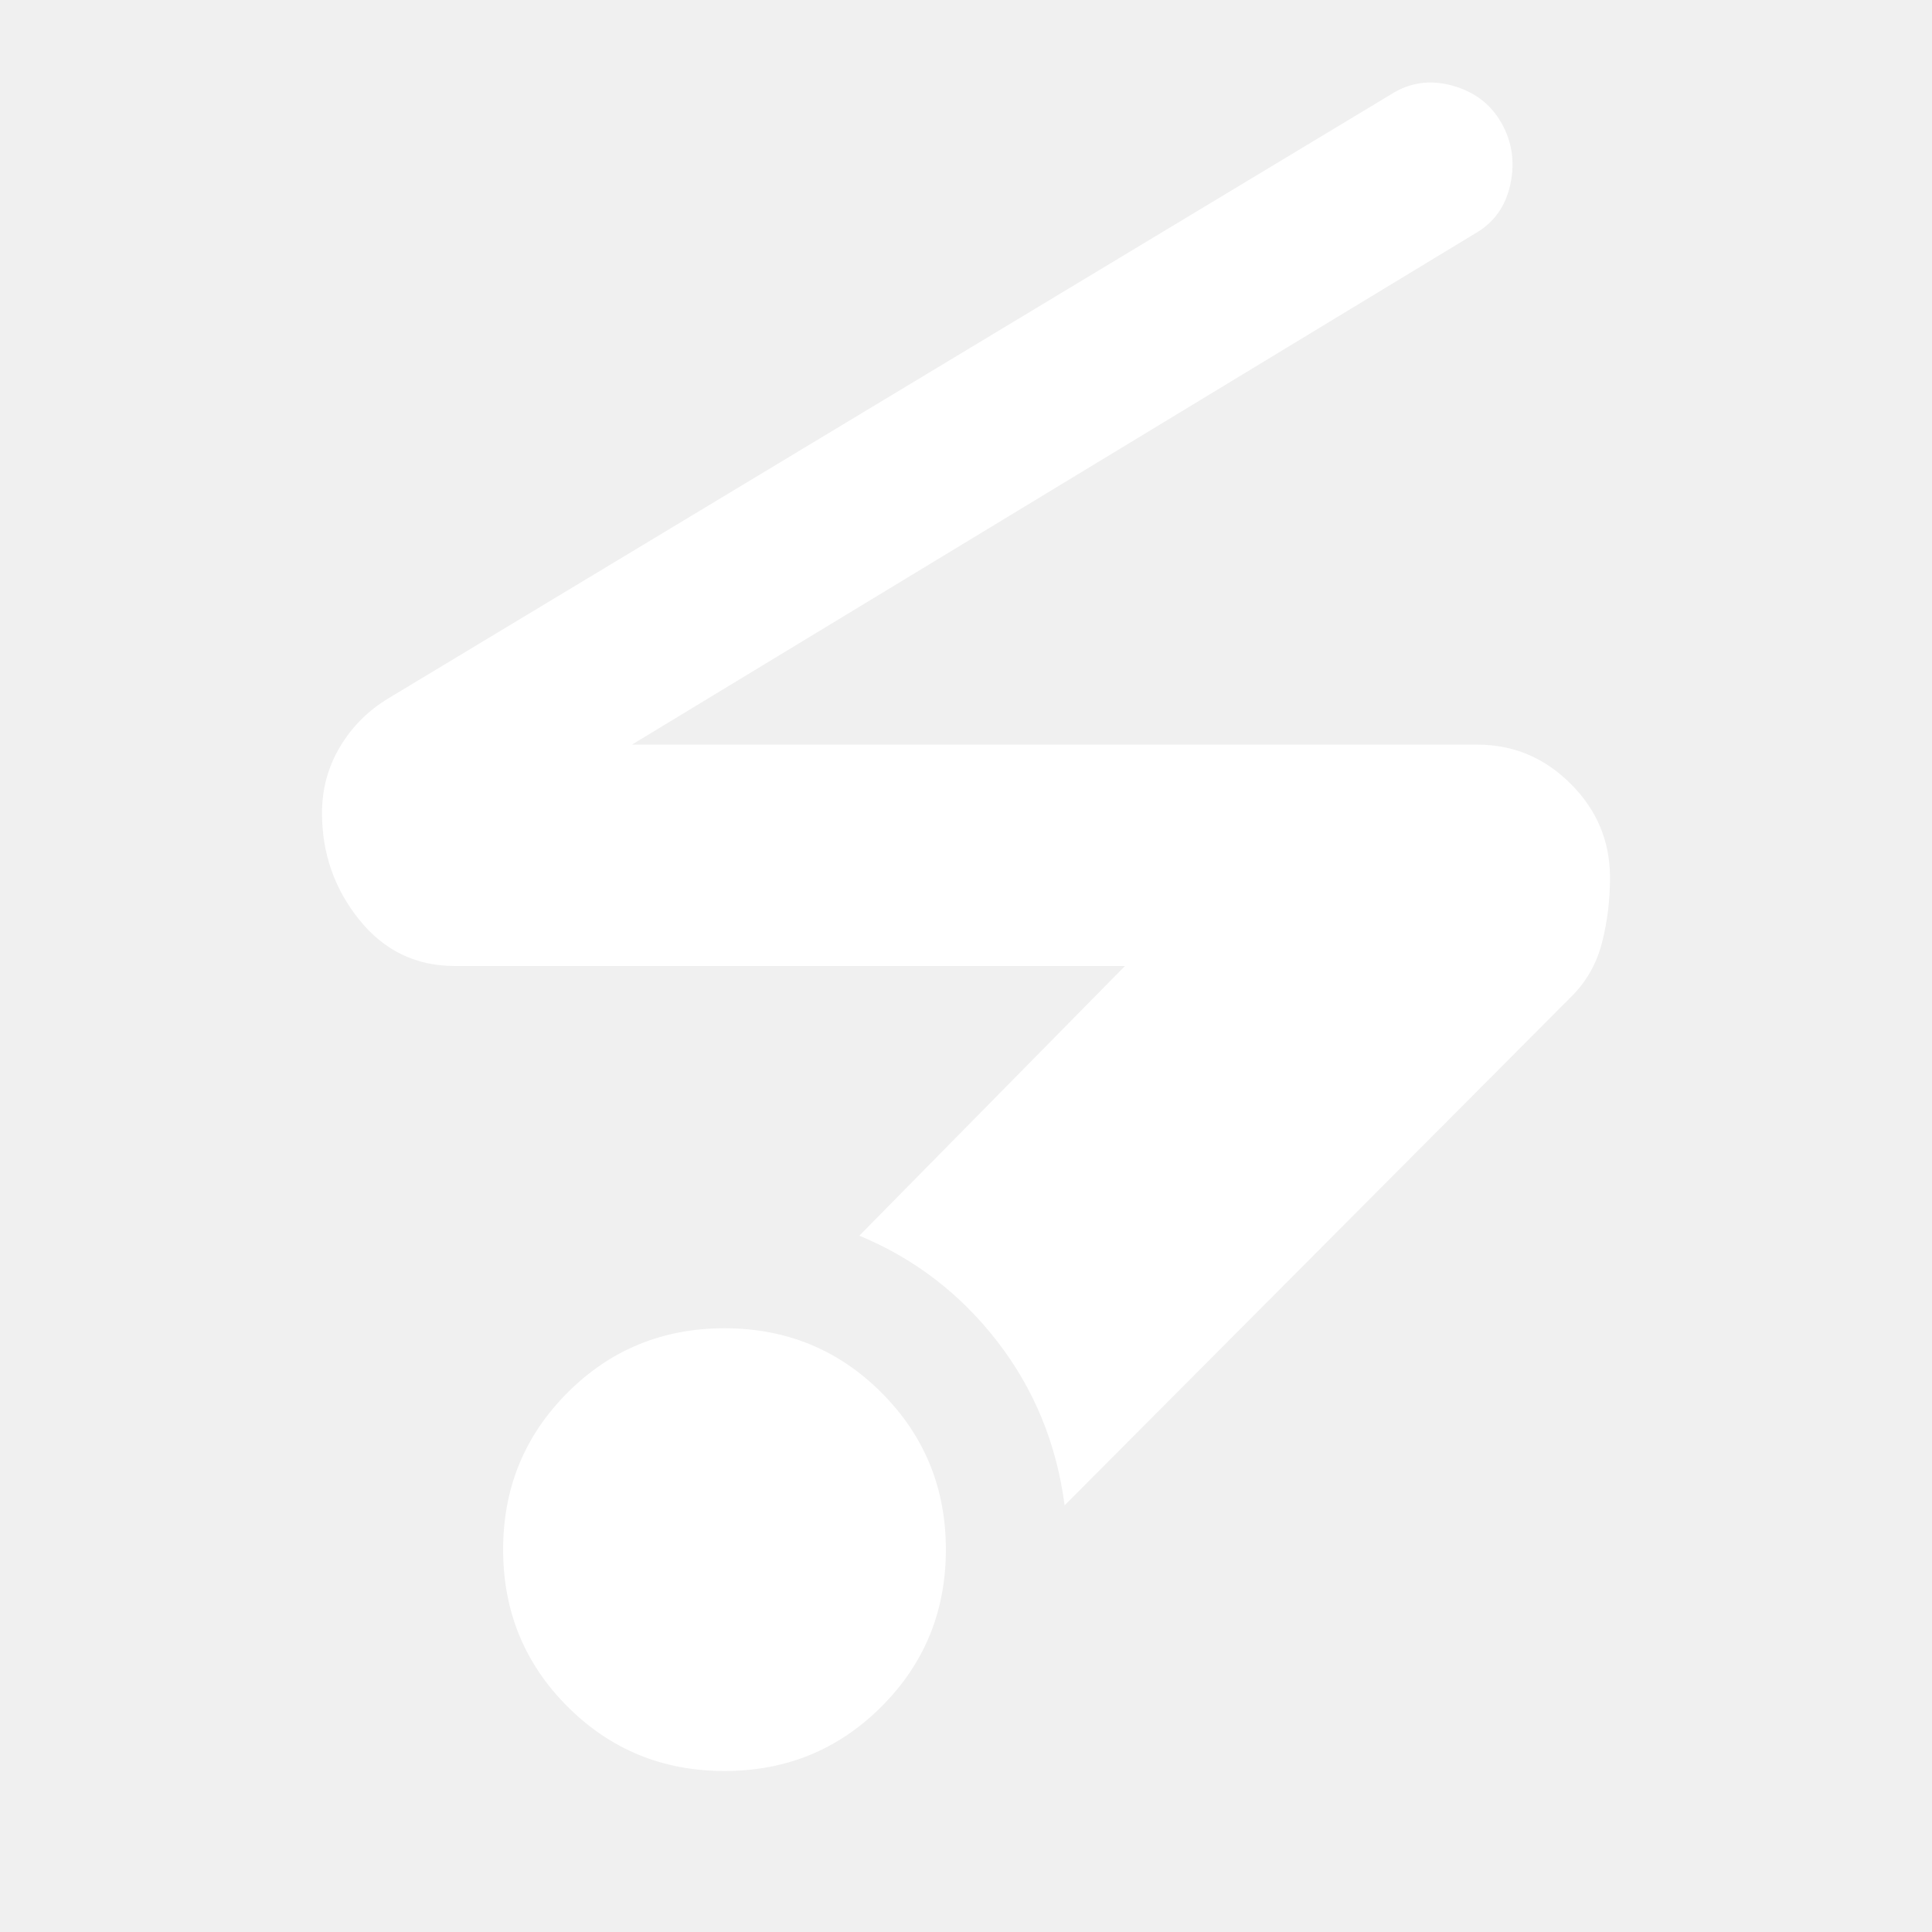
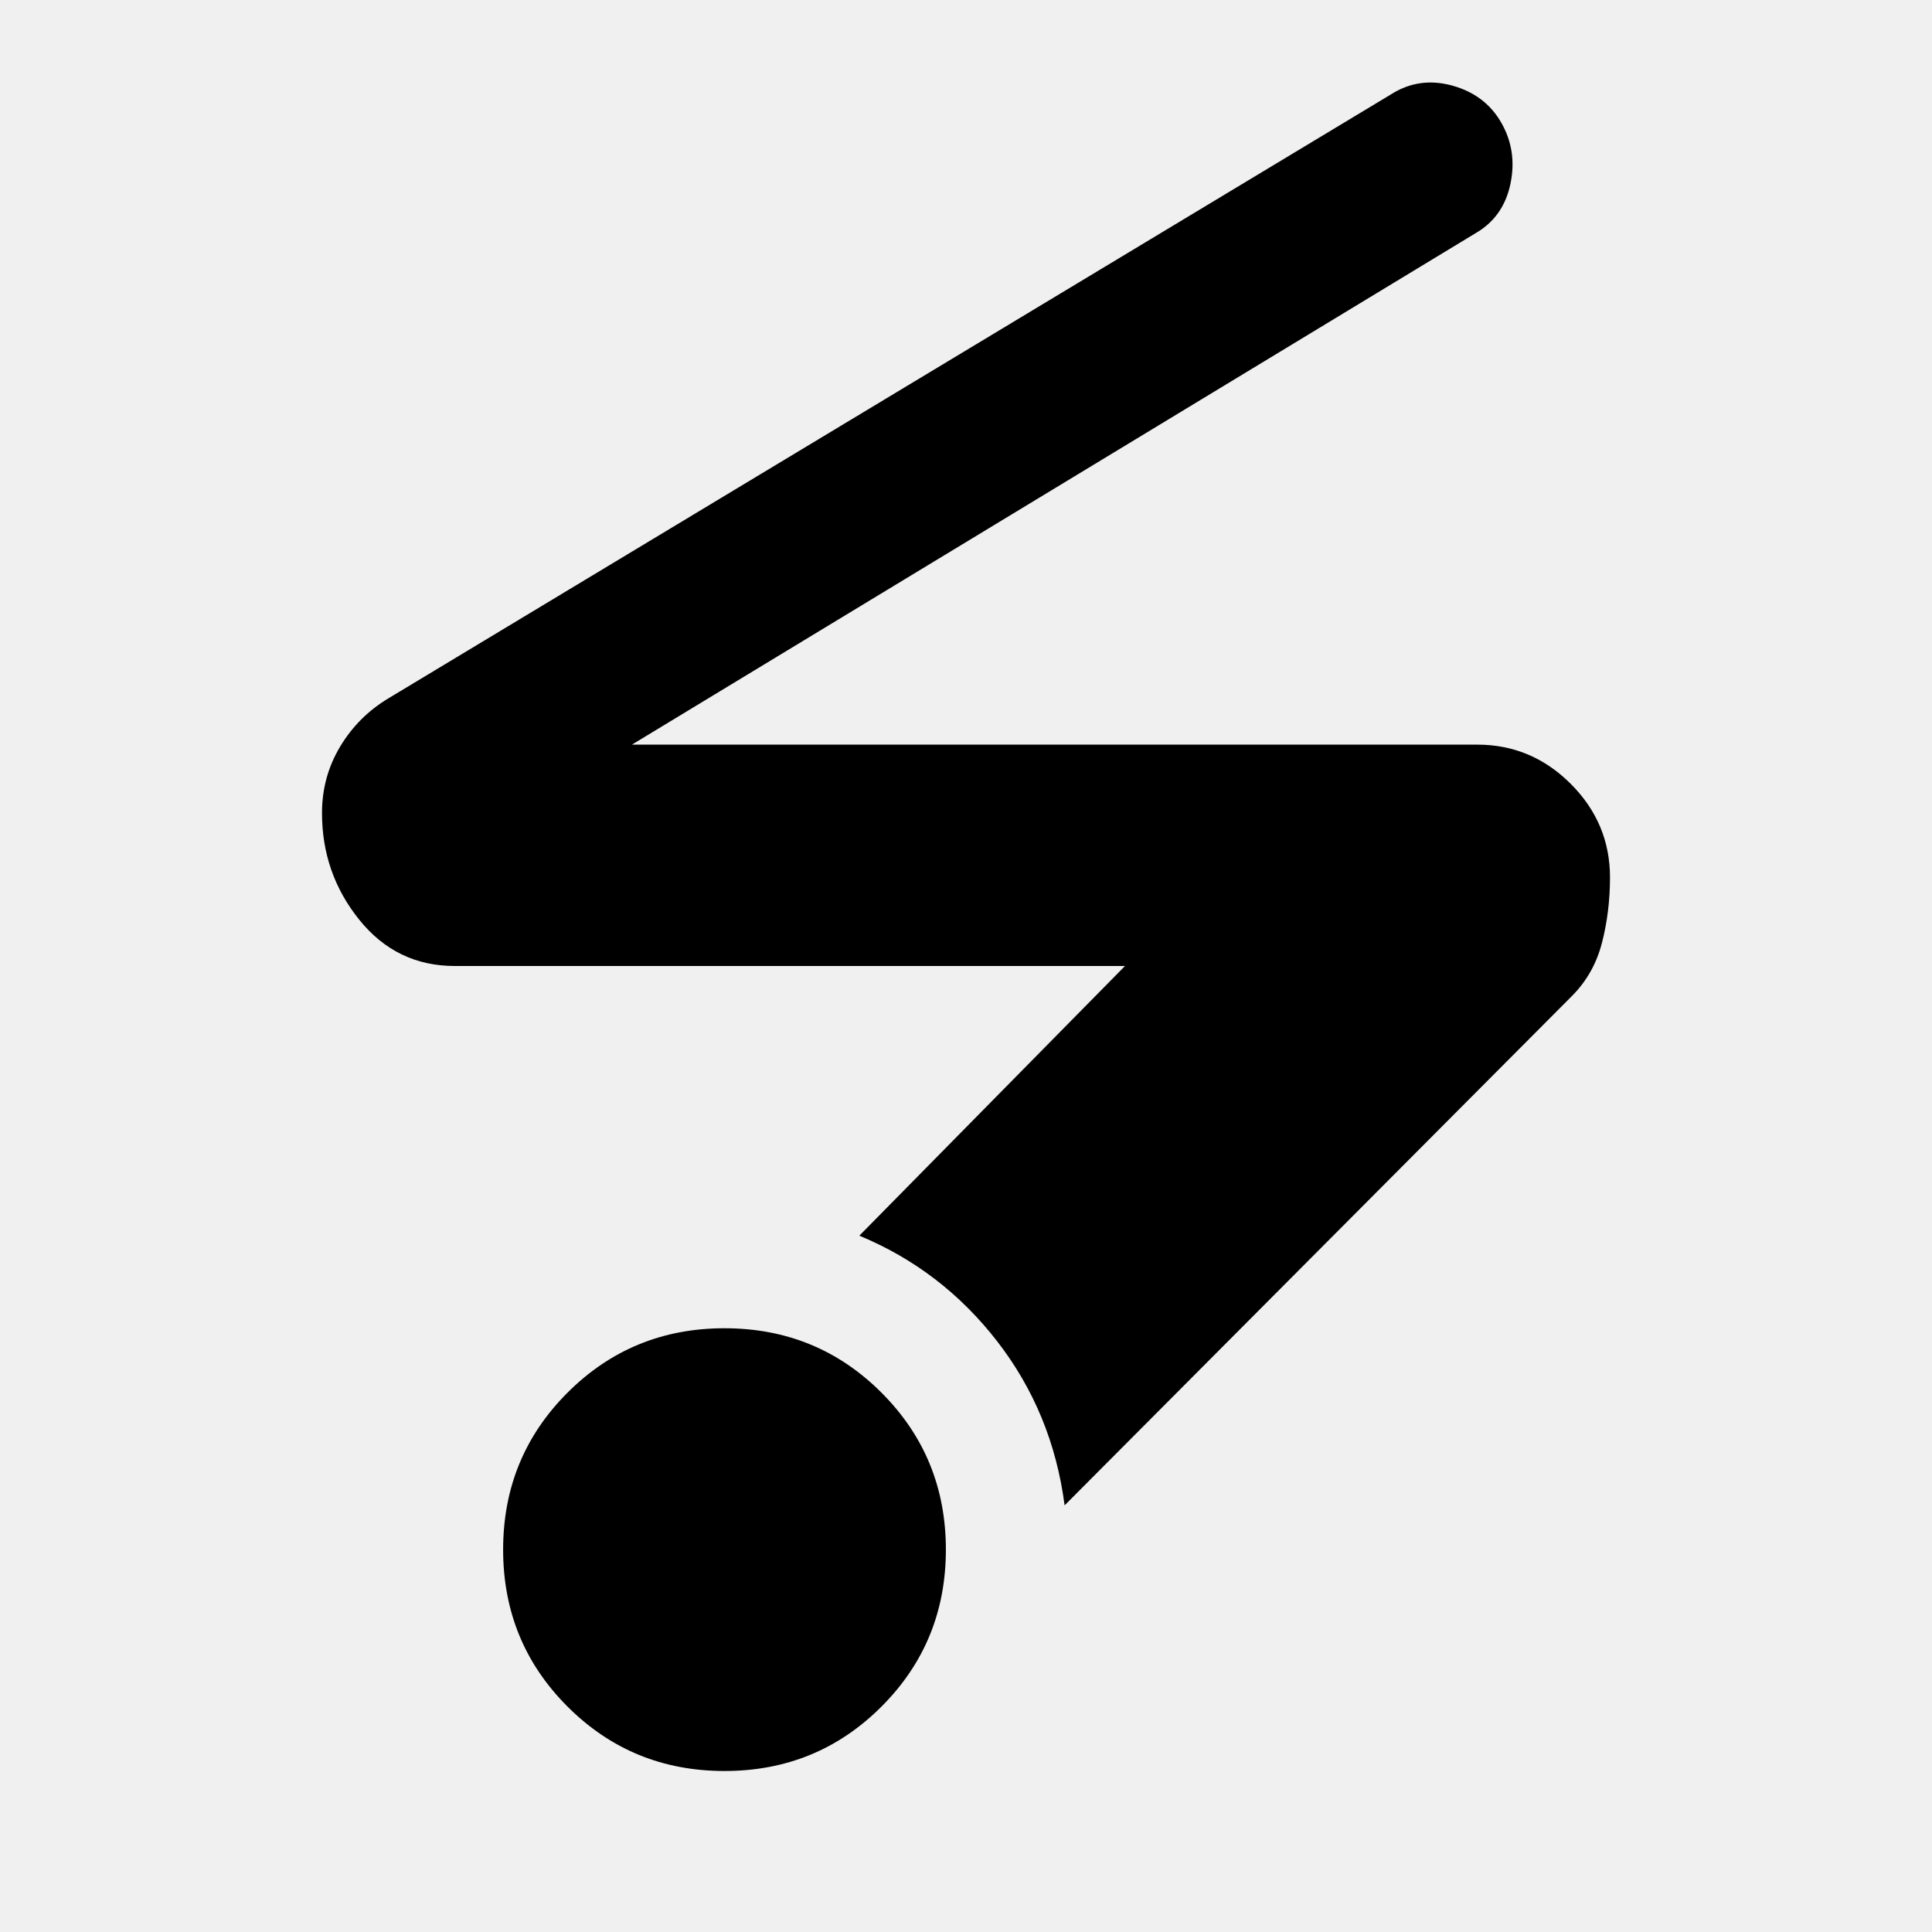
- <svg xmlns="http://www.w3.org/2000/svg" viewBox="0 -960 960 960" fill="#FFFFFF">
+ <svg xmlns="http://www.w3.org/2000/svg" viewBox="0 -960 960 960">
  <path d="M360-80q-46 0-78-32t-32-78q0-46 32-78t78-32q46 0 78 32t32 78q0 46-32 78t-78 32Zm169-132q-6-46-33.5-81.5T427-346l132-134H226q-29 0-47.5-23T160-556q0-18 9-33t24-24l498-300q14-9 30.5-4.5T746-899q8 14 4.5 30.5T733-844L314-590h420q27 0 46.5 19.5T800-524q0 17-4 32.5T781-465L529-212Z" />
</svg>
